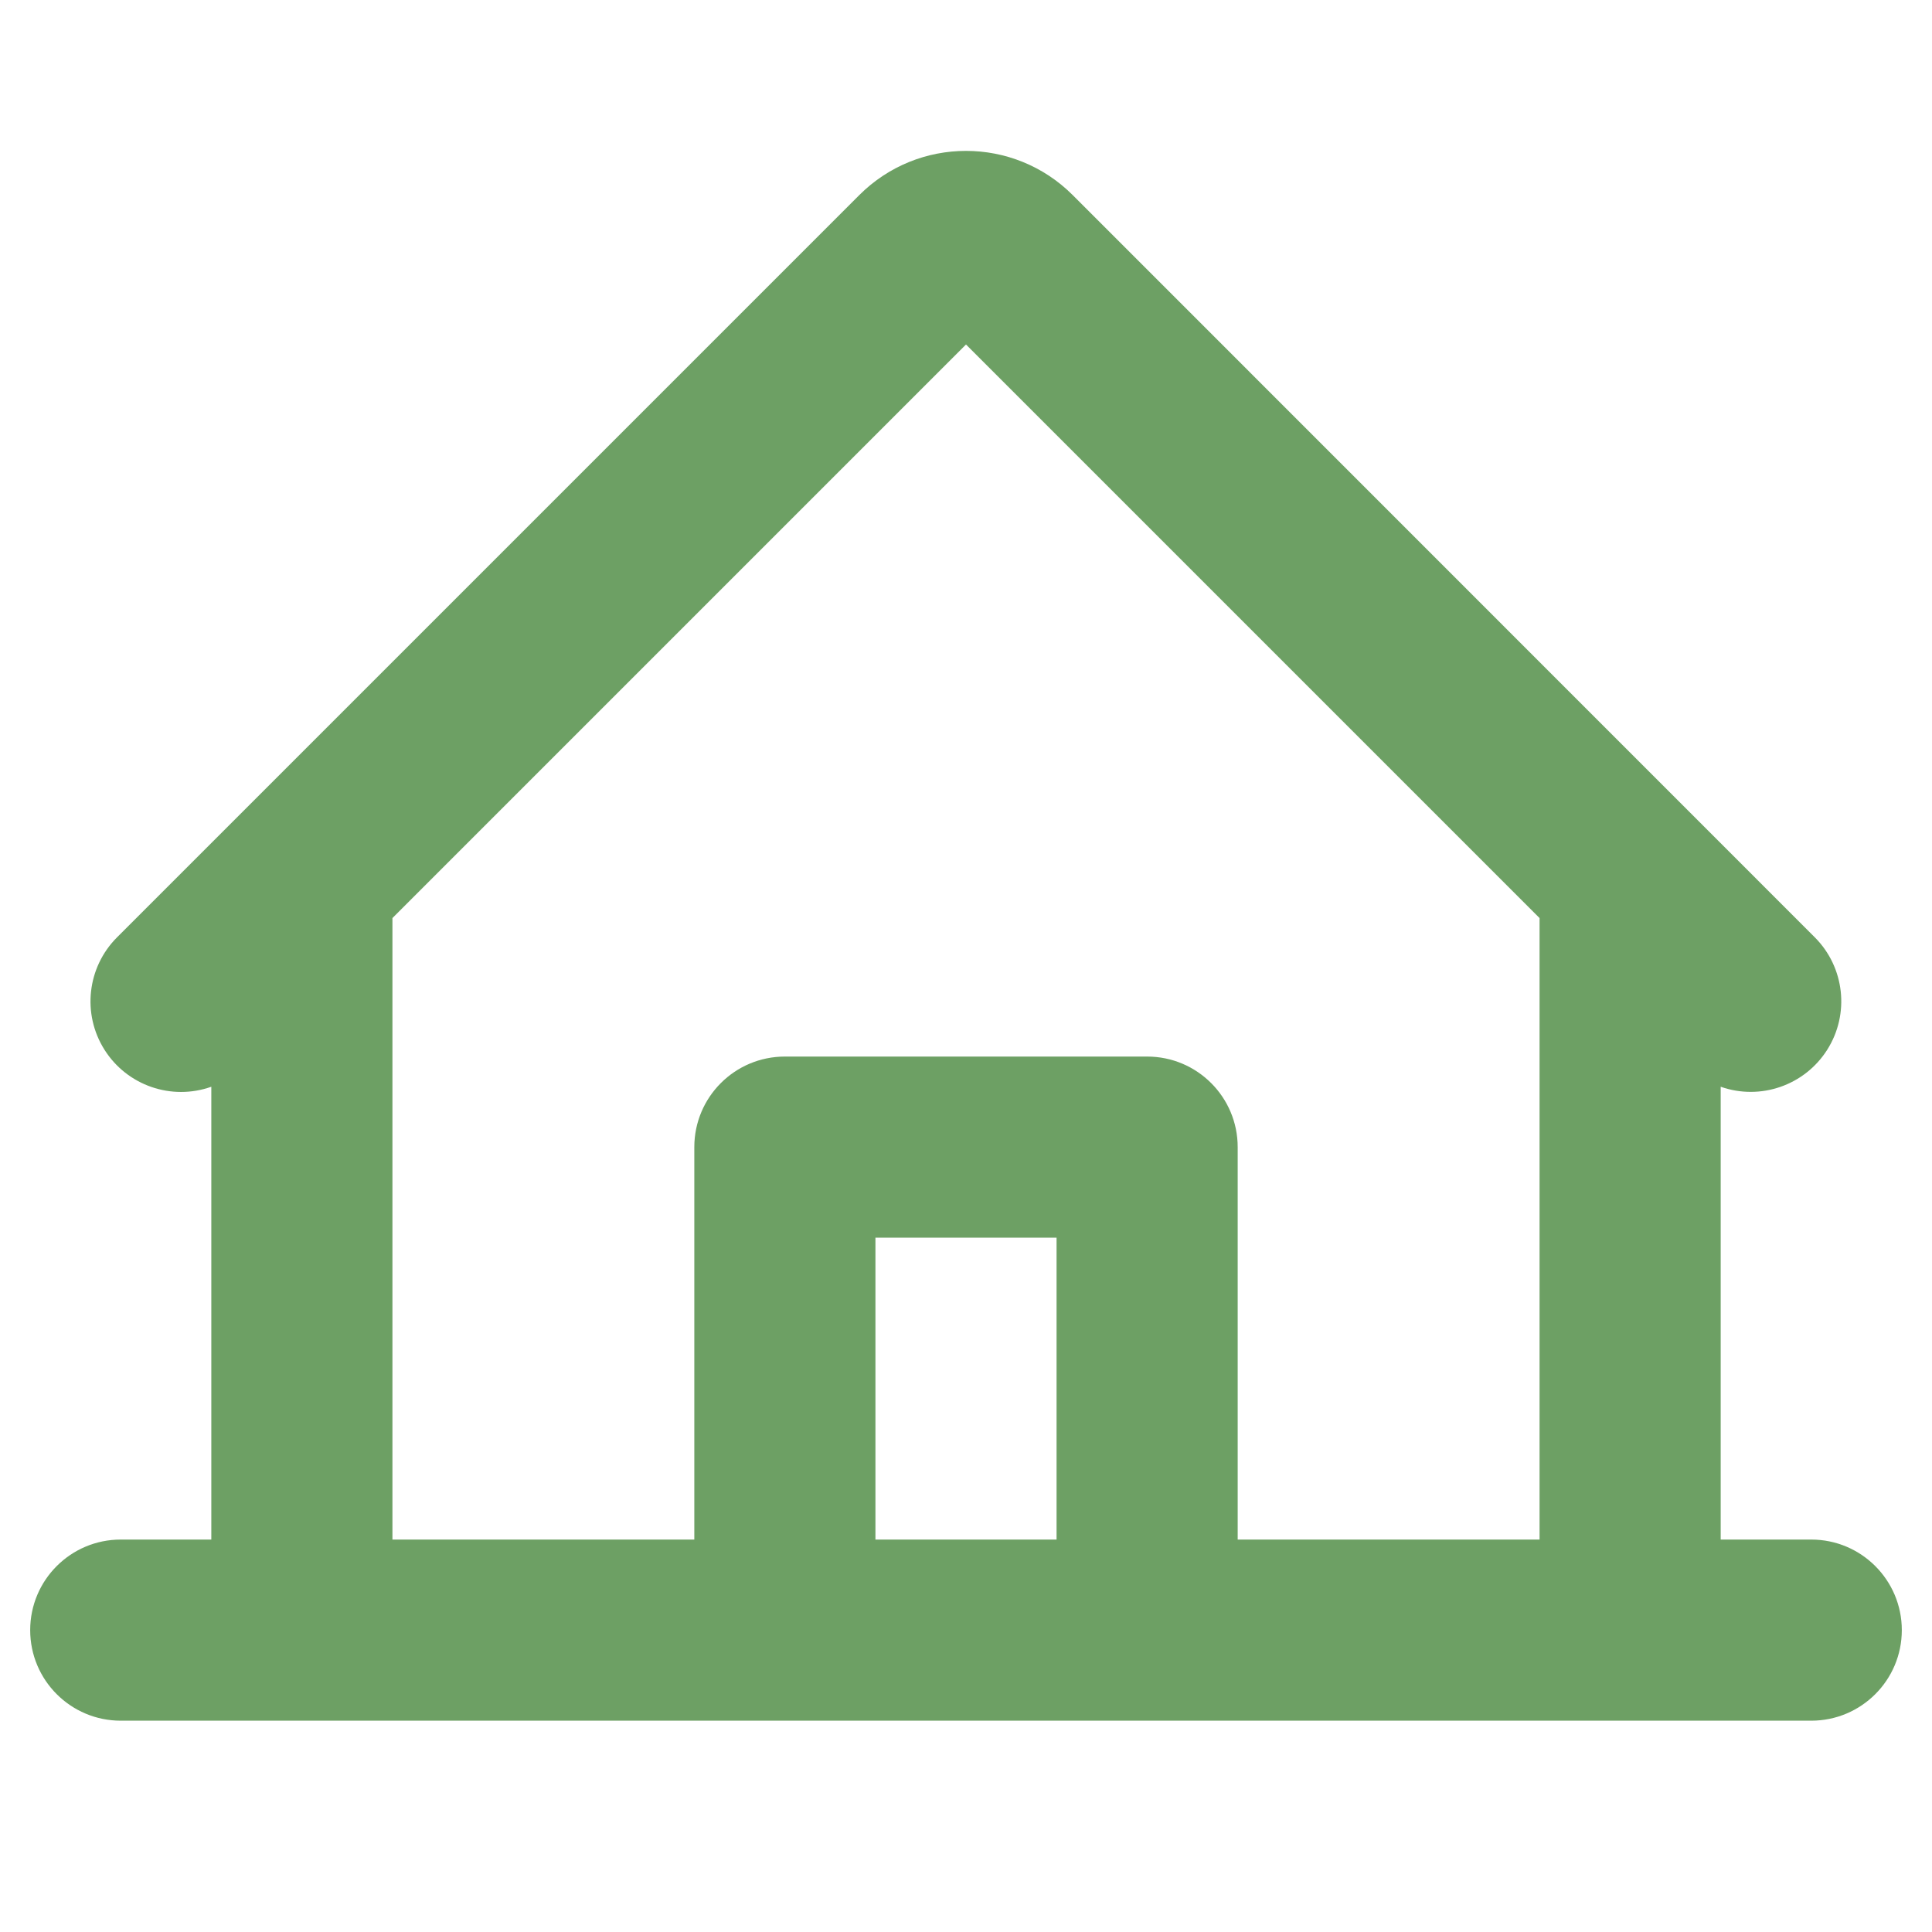
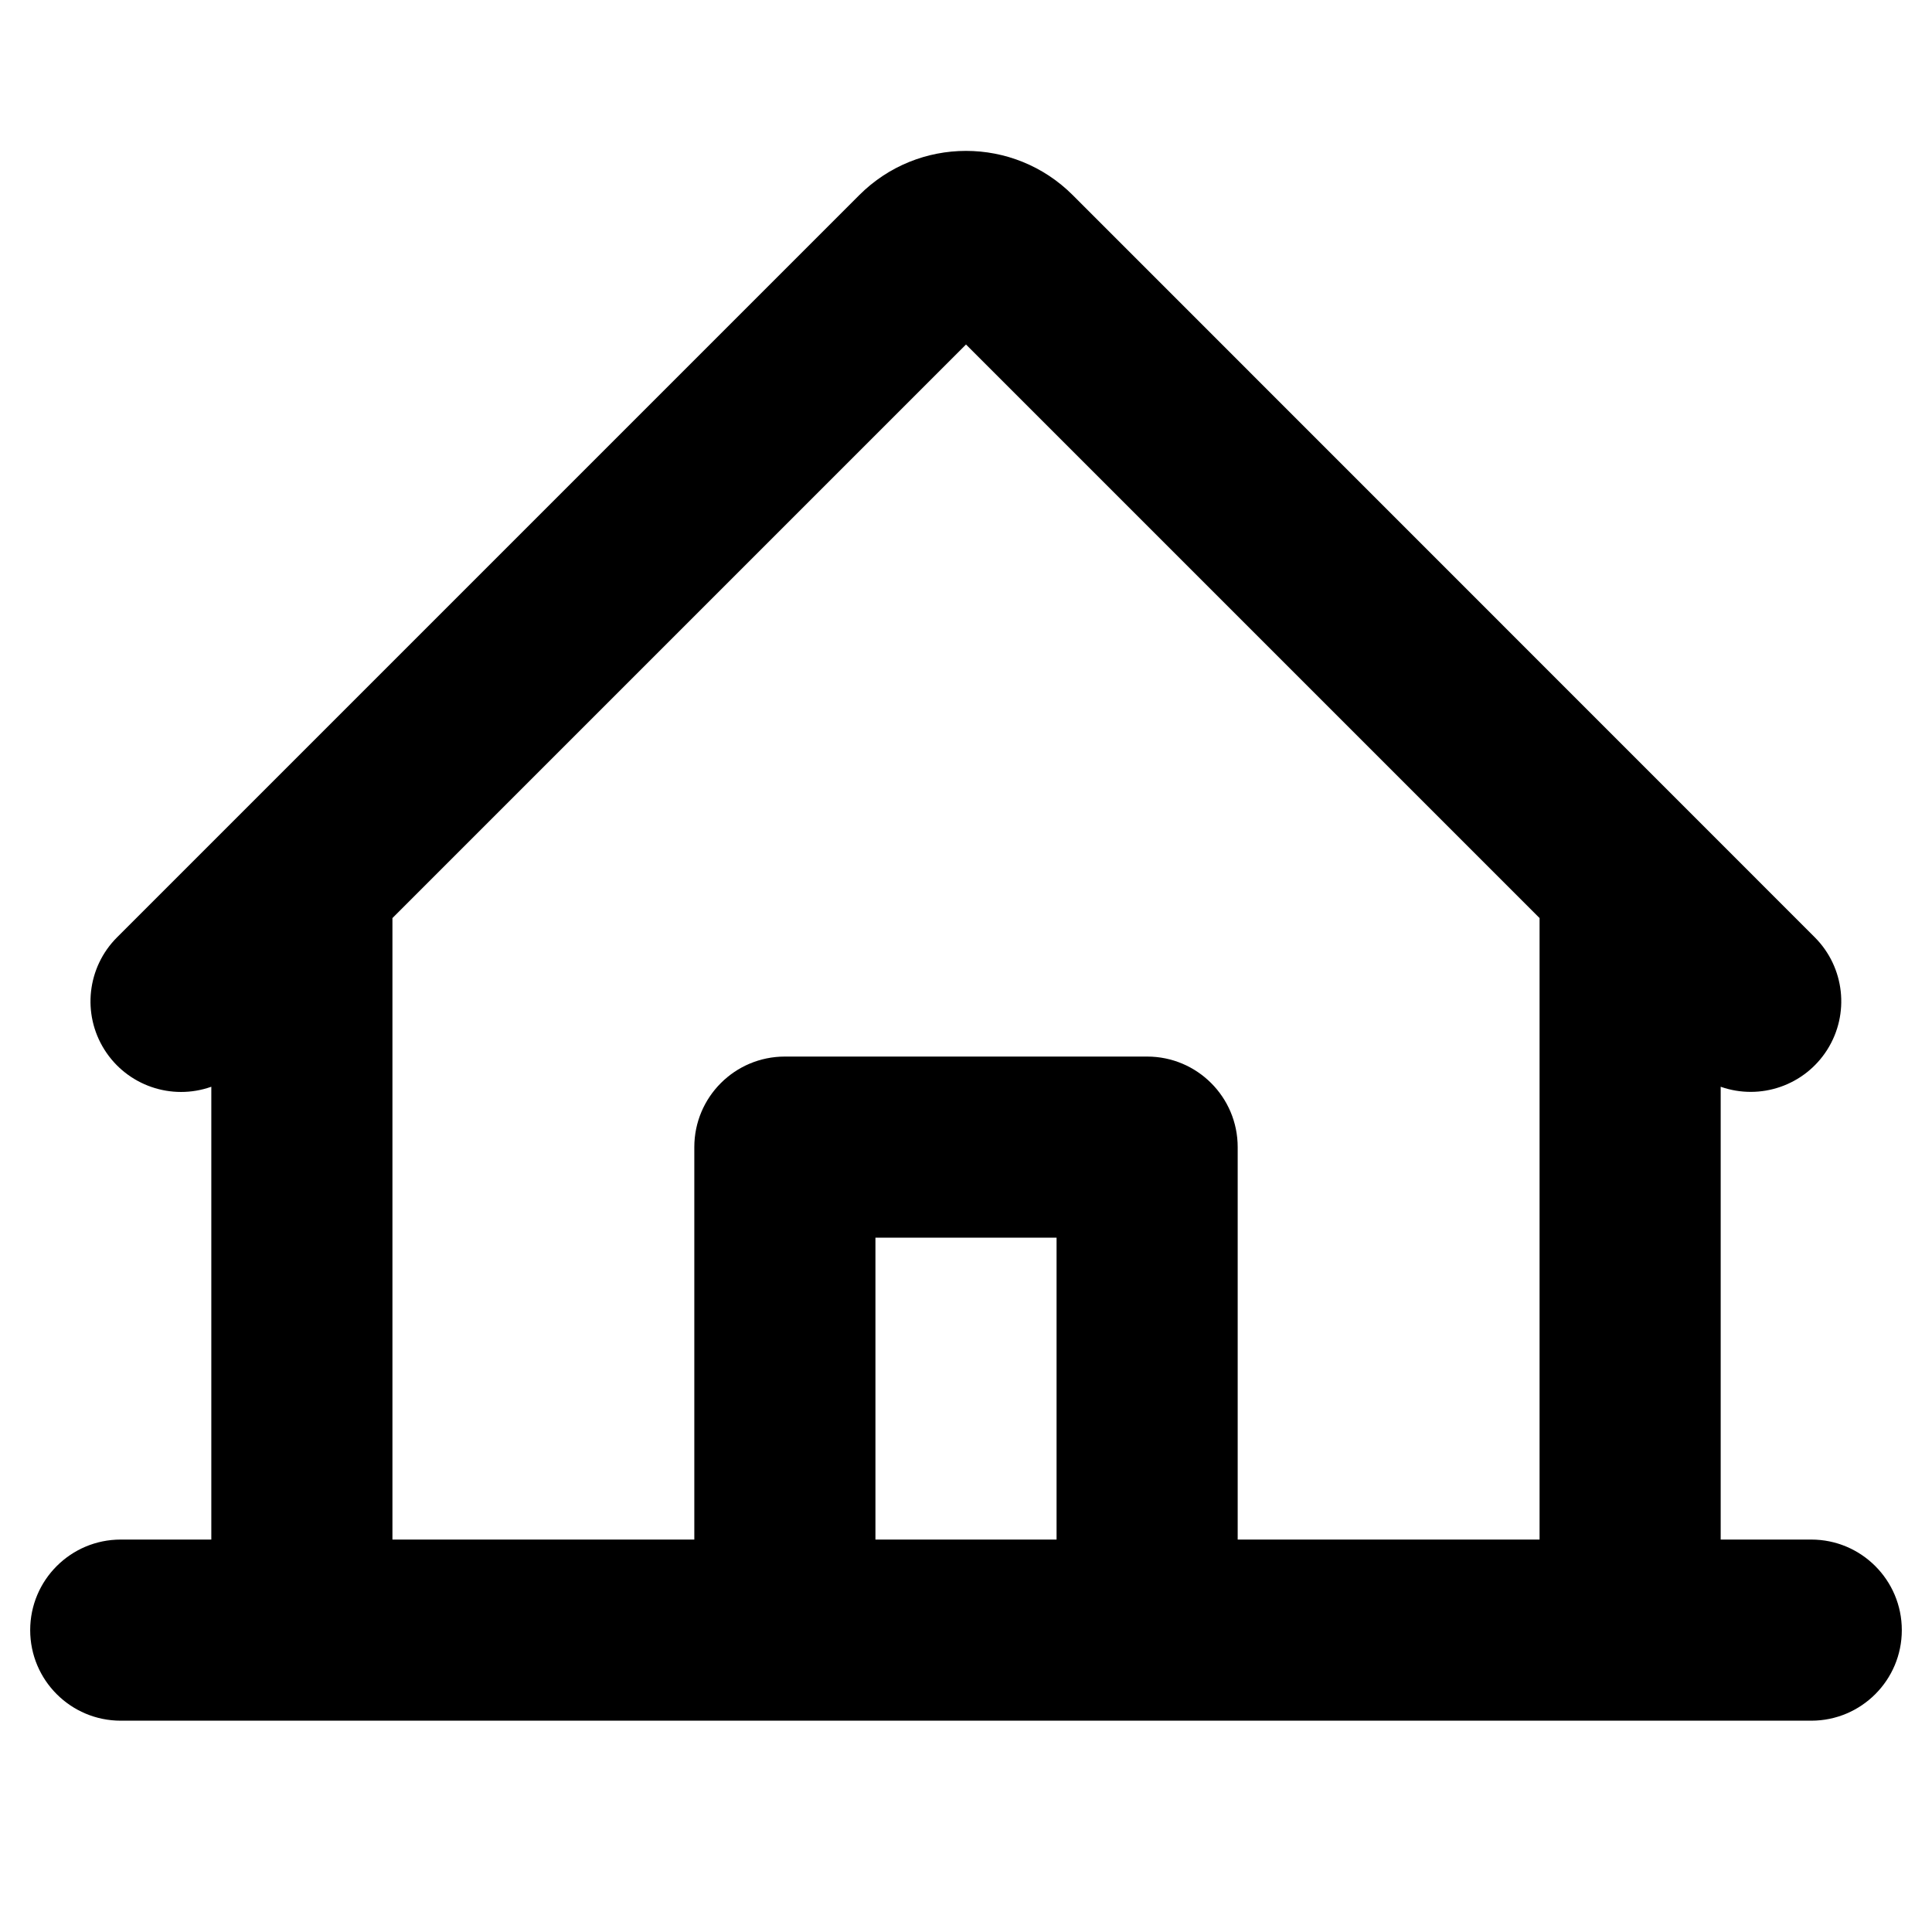
<svg xmlns="http://www.w3.org/2000/svg" width="1em" height="1em" viewBox="0 0 256 256">
-   <path fill="#6da064" d="M240 204h-12v-60a12 12 0 0 0 12.49-19.78l-98.35-98.37a20 20 0 0 0-28.28 0L15.51 124.2A12 12 0 0 0 28 144v60H16a12 12 0 0 0 0 24h224a12 12 0 0 0 0-24M52 121.65l76-76l76 76V204h-40v-52a12 12 0 0 0-12-12h-48a12 12 0 0 0-12 12v52H52ZM140 204h-24v-40h24Z" />
+   <path fill="currentColor" d="M240 204h-12v-60a12 12 0 0 0 12.49-19.78l-98.35-98.37a20 20 0 0 0-28.28 0L15.51 124.2A12 12 0 0 0 28 144v60H16a12 12 0 0 0 0 24h224a12 12 0 0 0 0-24M52 121.65l76-76l76 76V204h-40v-52a12 12 0 0 0-12-12h-48a12 12 0 0 0-12 12v52H52ZM140 204h-24v-40h24Z" />
</svg>
